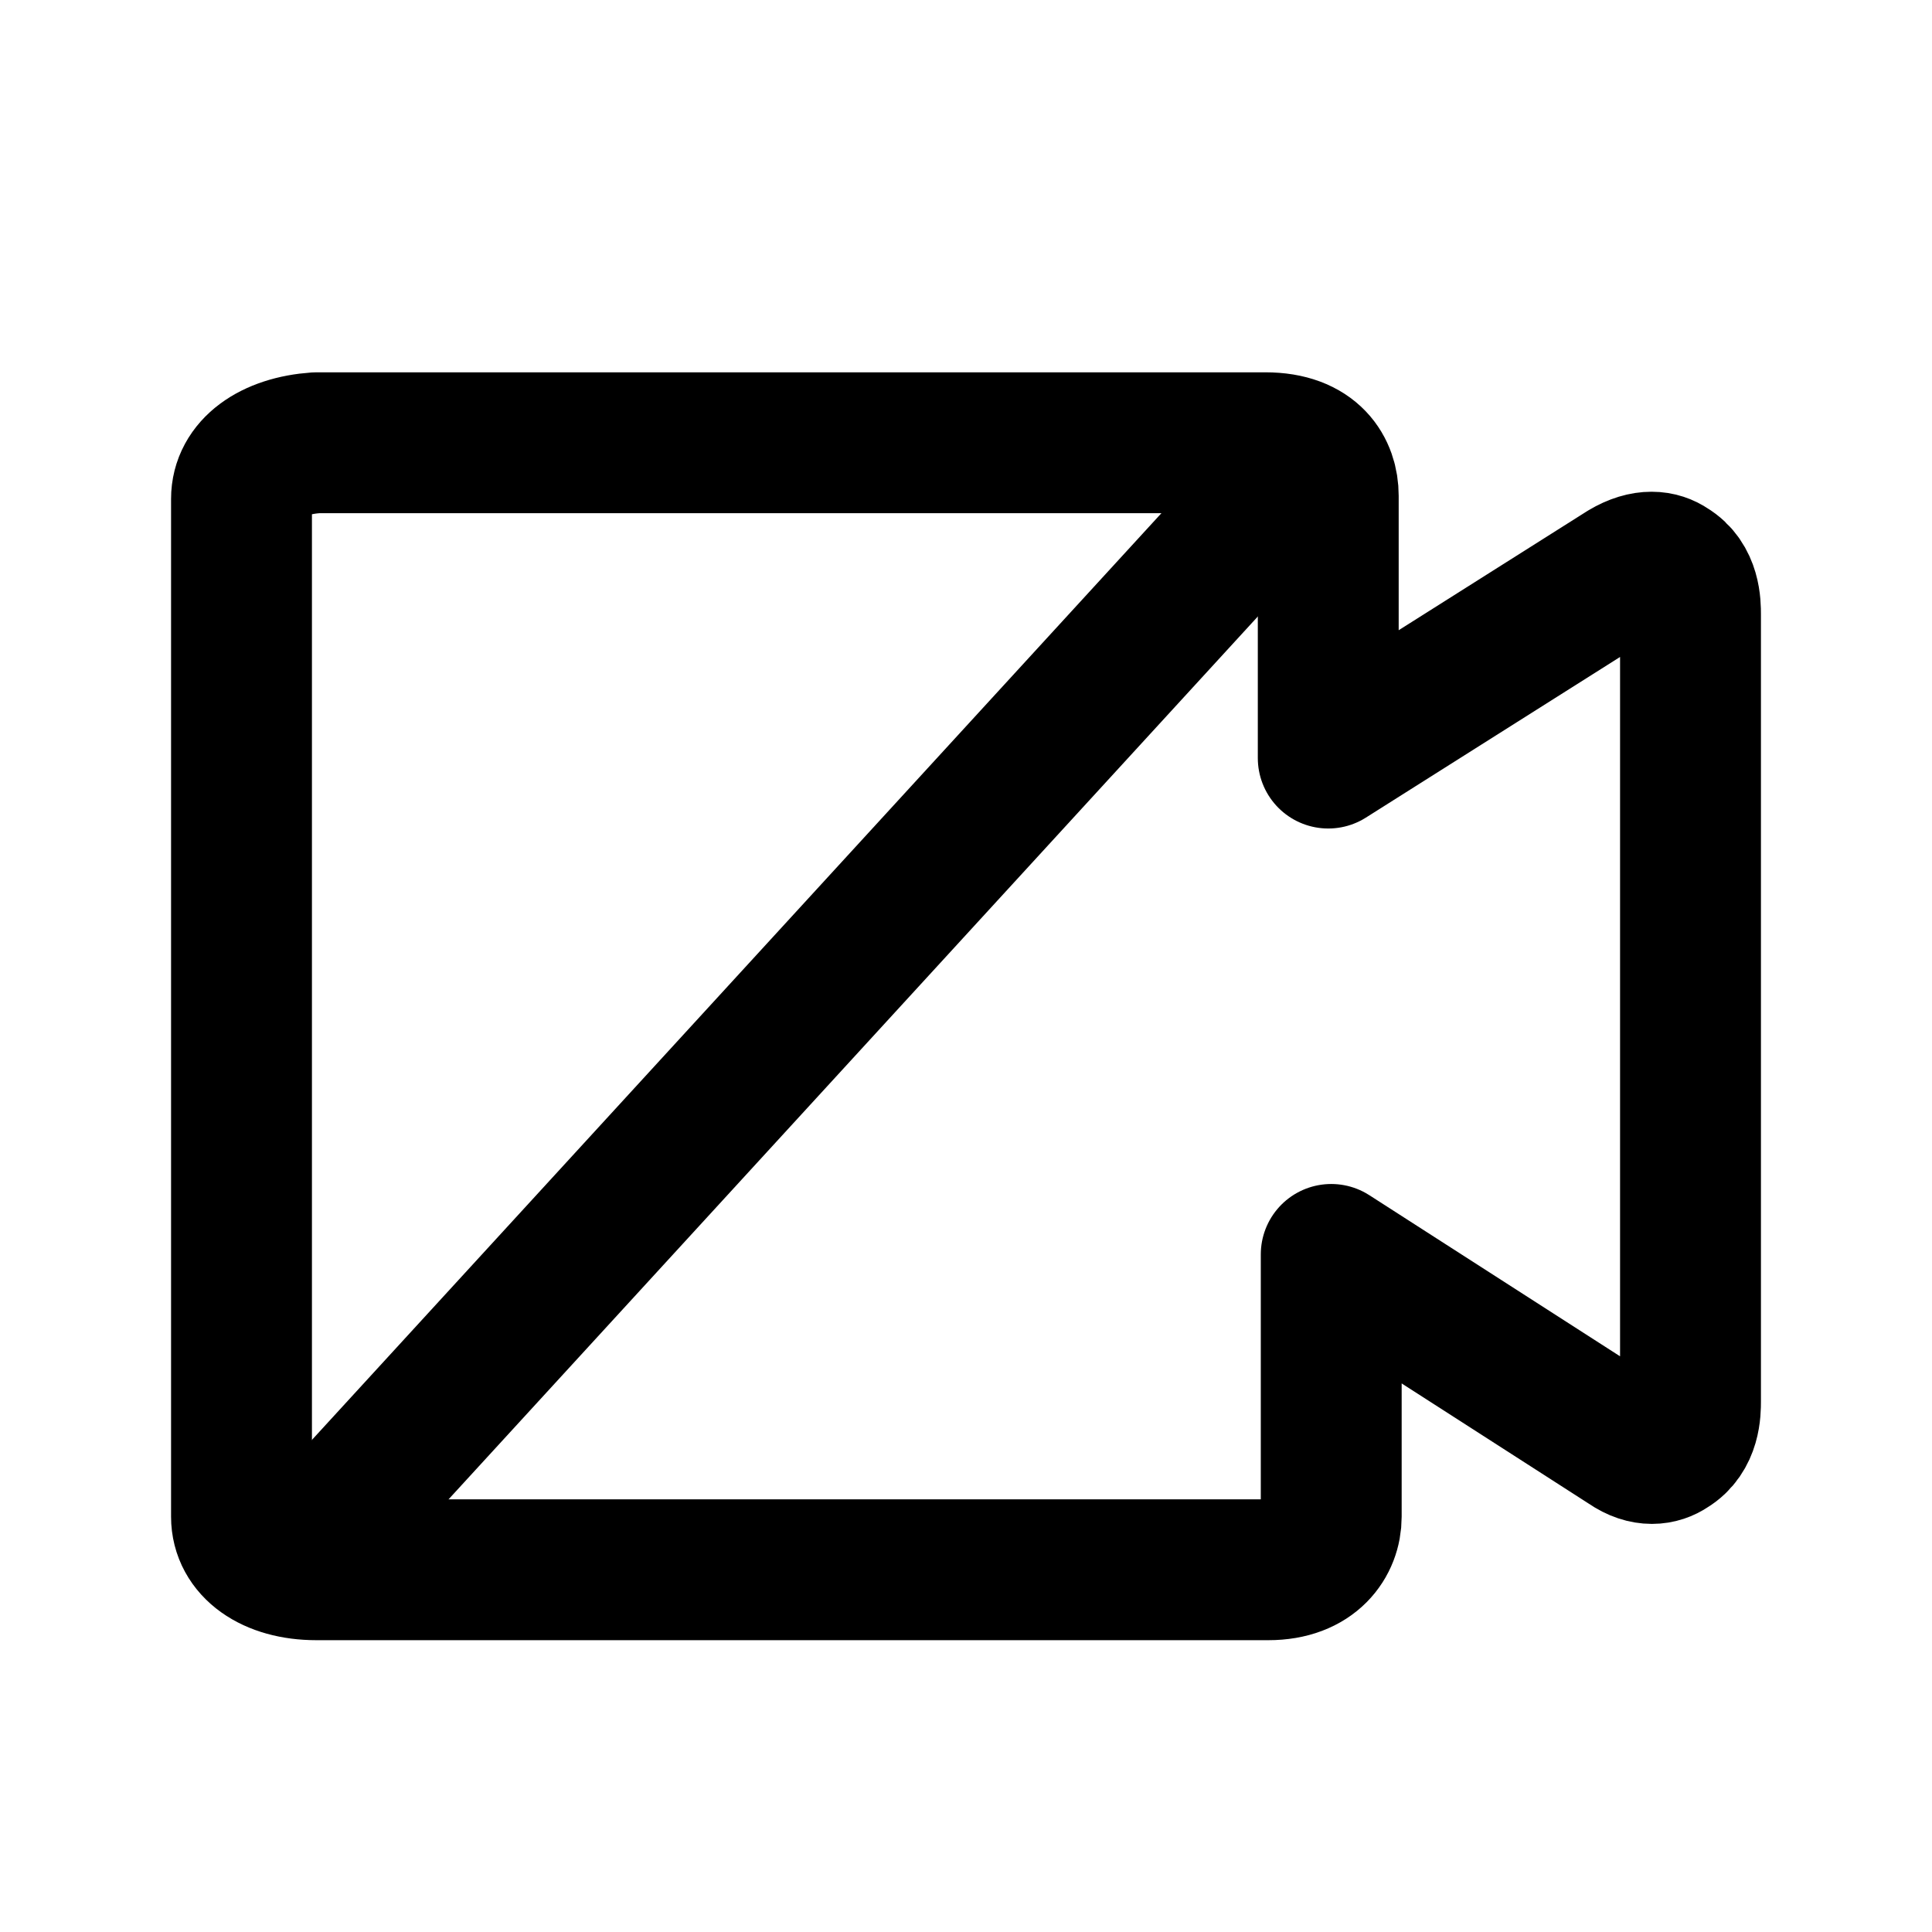
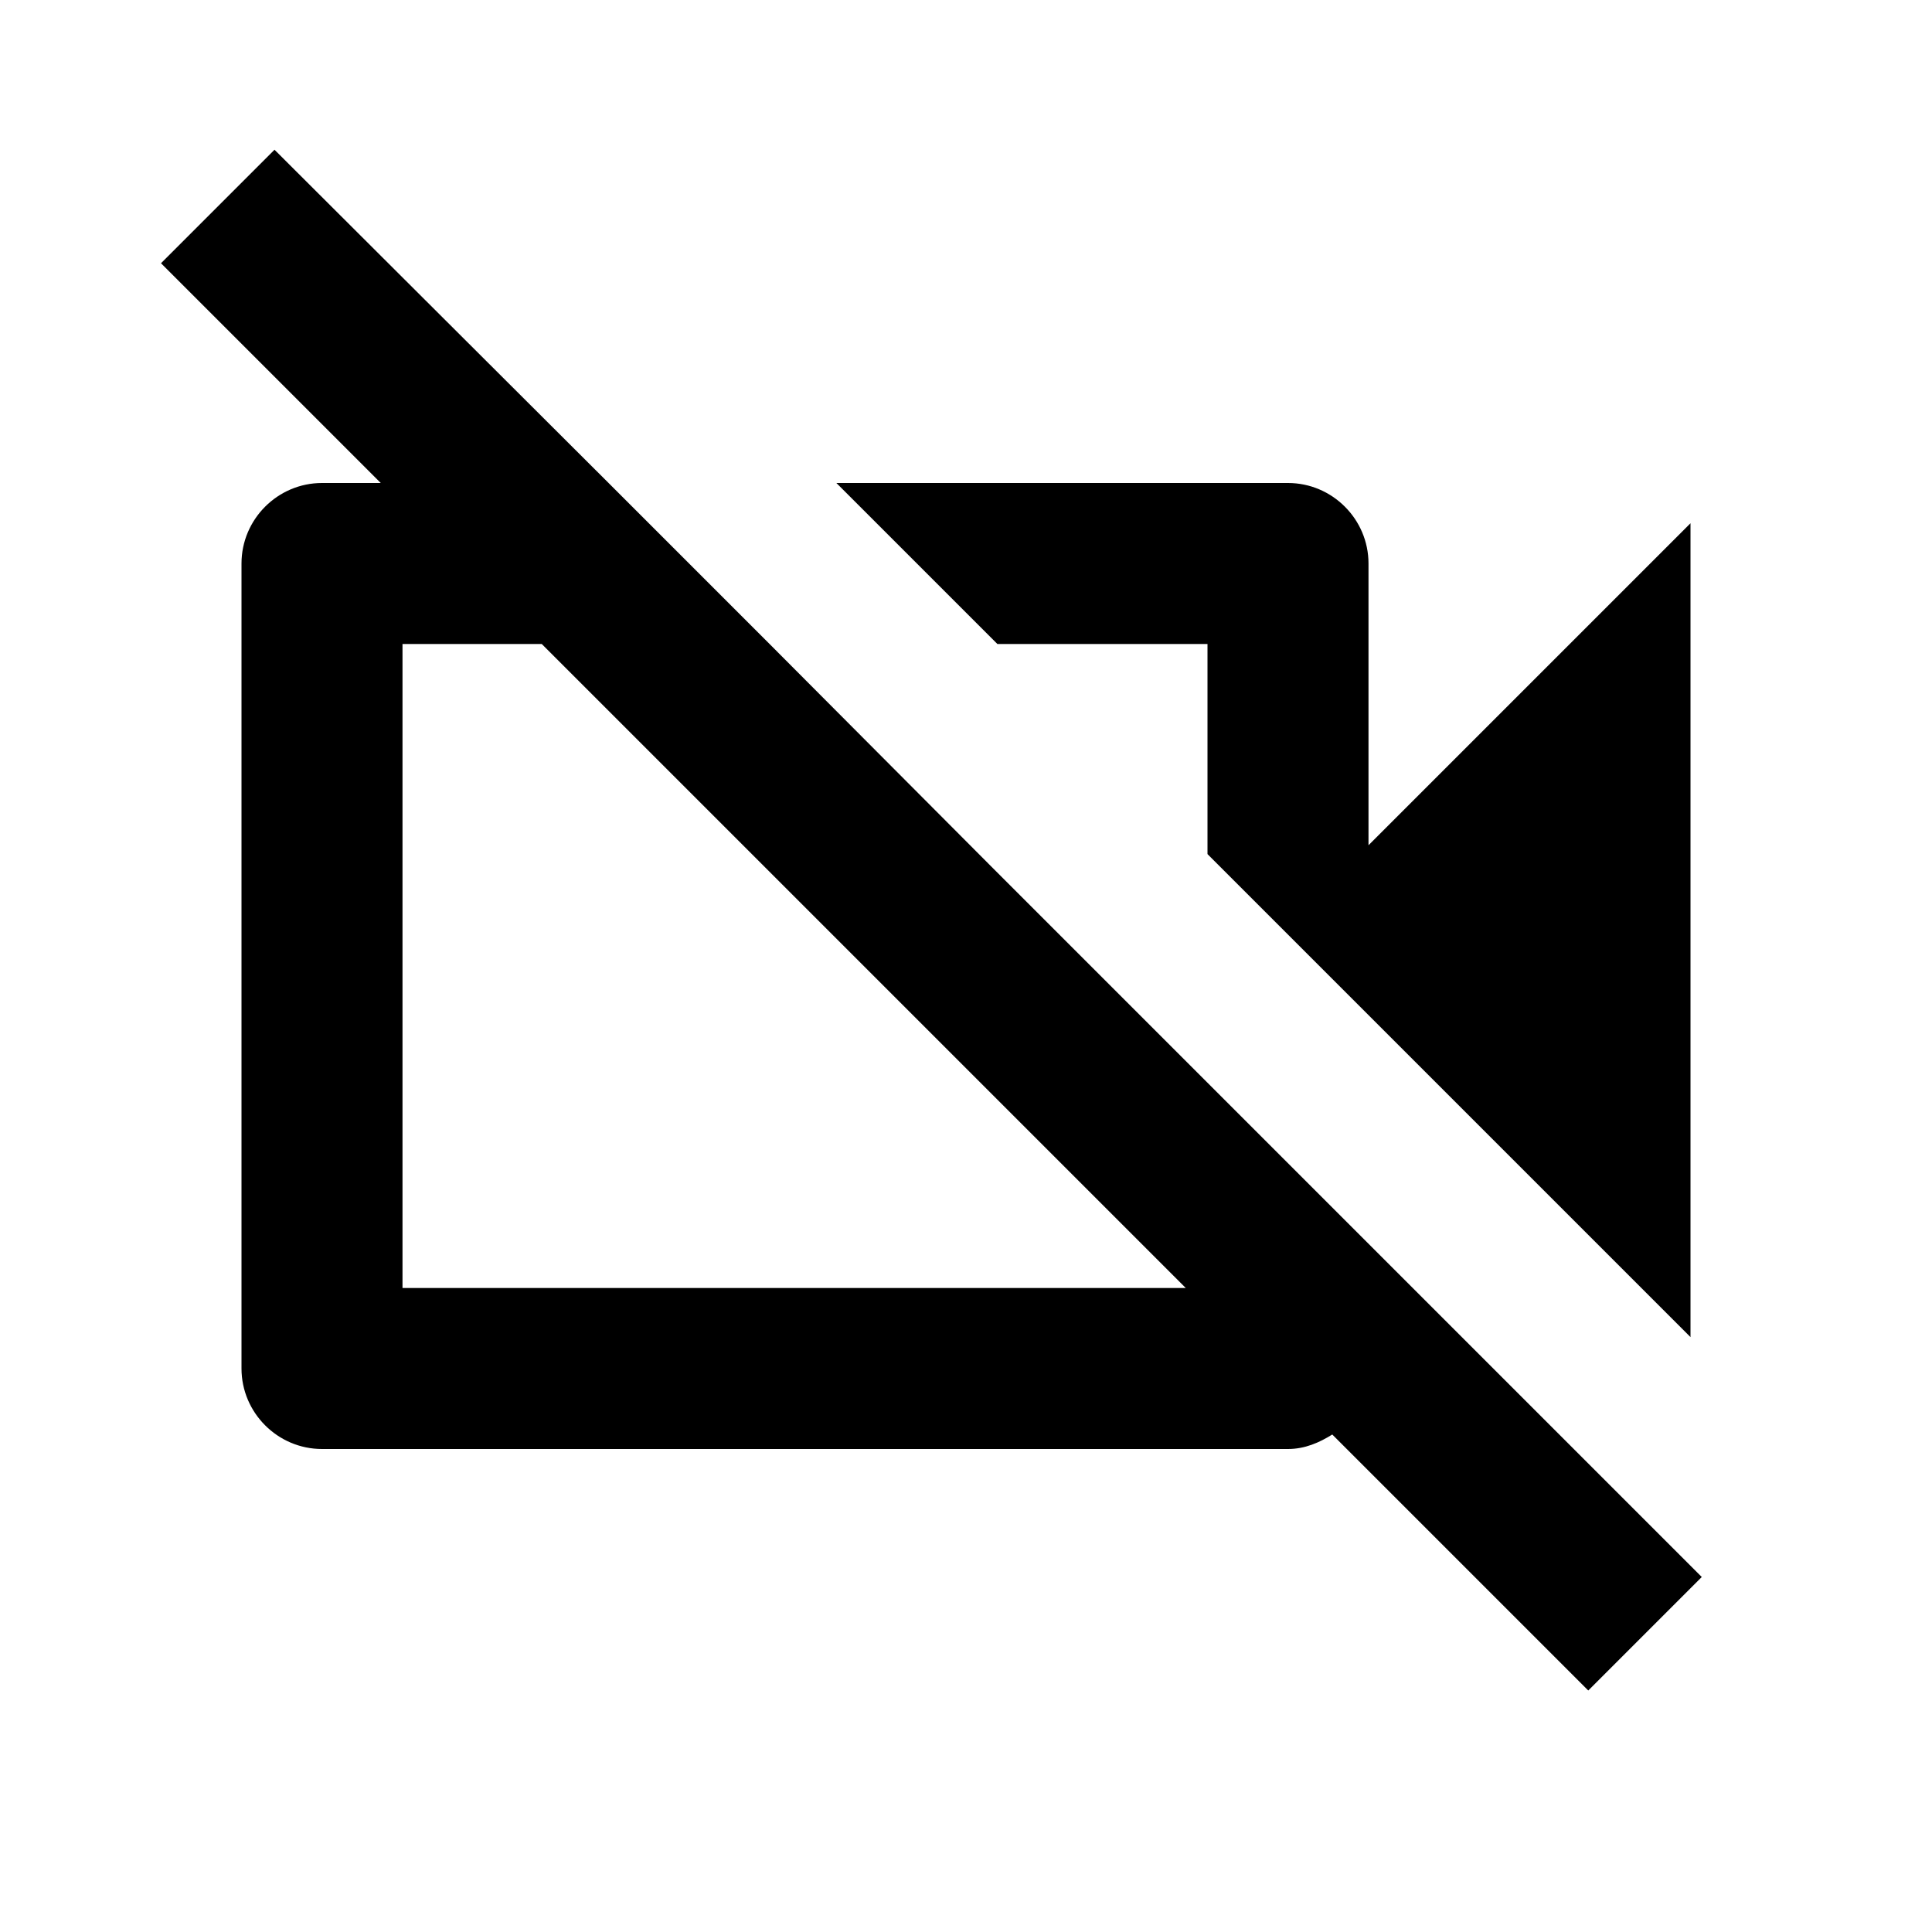
- <svg xmlns="http://www.w3.org/2000/svg" width="24px" height="24px" viewBox="0 0 24 24" version="1.1">
-   <g id="Icones_Outline" stroke="none" stroke-width="1" fill="none" fill-rule="evenodd">
-     <g id="Camera-Off" stroke="#000000" stroke-width="1.75">
-       <line x1="4.5" y1="18.5" x2="15.5" y2="6.5" id="Line" stroke-linecap="round" />
-       <g id="Ico_Camera" transform="translate(3, 5)" fill-rule="nonzero" stroke-linejoin="round">
-         <path d="M17.74,2.051 C17.628,1.974 17.442,1.935 17.182,2.09 L13.5,4.417 L13.5,1.159 C13.5,0.849 13.314,0.5 12.719,0.5 L0.93,0.5 C0.372,0.539 0,0.81 0,1.198 L0,13.841 C0,14.229 0.372,14.5 0.93,14.5 L12.756,14.5 C13.314,14.5 13.537,14.151 13.537,13.841 L13.537,10.583 L17.219,12.949 C17.442,13.104 17.628,13.065 17.74,12.988 C18,12.832 18,12.522 18,12.406 L18,2.633 C18,2.517 18,2.206 17.74,2.051 Z" id="Path" />
-       </g>
-     </g>
-   </g>
+ <svg xmlns="http://www.w3.org/2000/svg" height="24px" viewBox="0 0 24 24" width="24px" fill="#000000">
+   <path d="M0 0h24v24H0V0z" fill="none" />
+   <path d="M9.56 8l-2-2-4.15-4.14L2 3.27 4.73 6H4c-.55 0-1 .45-1 1v10c0 .55.45 1 1 1h12c.21 0 .39-.08.55-.18L19.73 21l1.41-1.41-8.86-8.86L9.56 8zM5 16V8h1.73l8 8H5zm10-8v2.61l6 6V6.5l-4 4V7c0-.55-.45-1-1-1h-5.61l2 2H15z" />
</svg>
